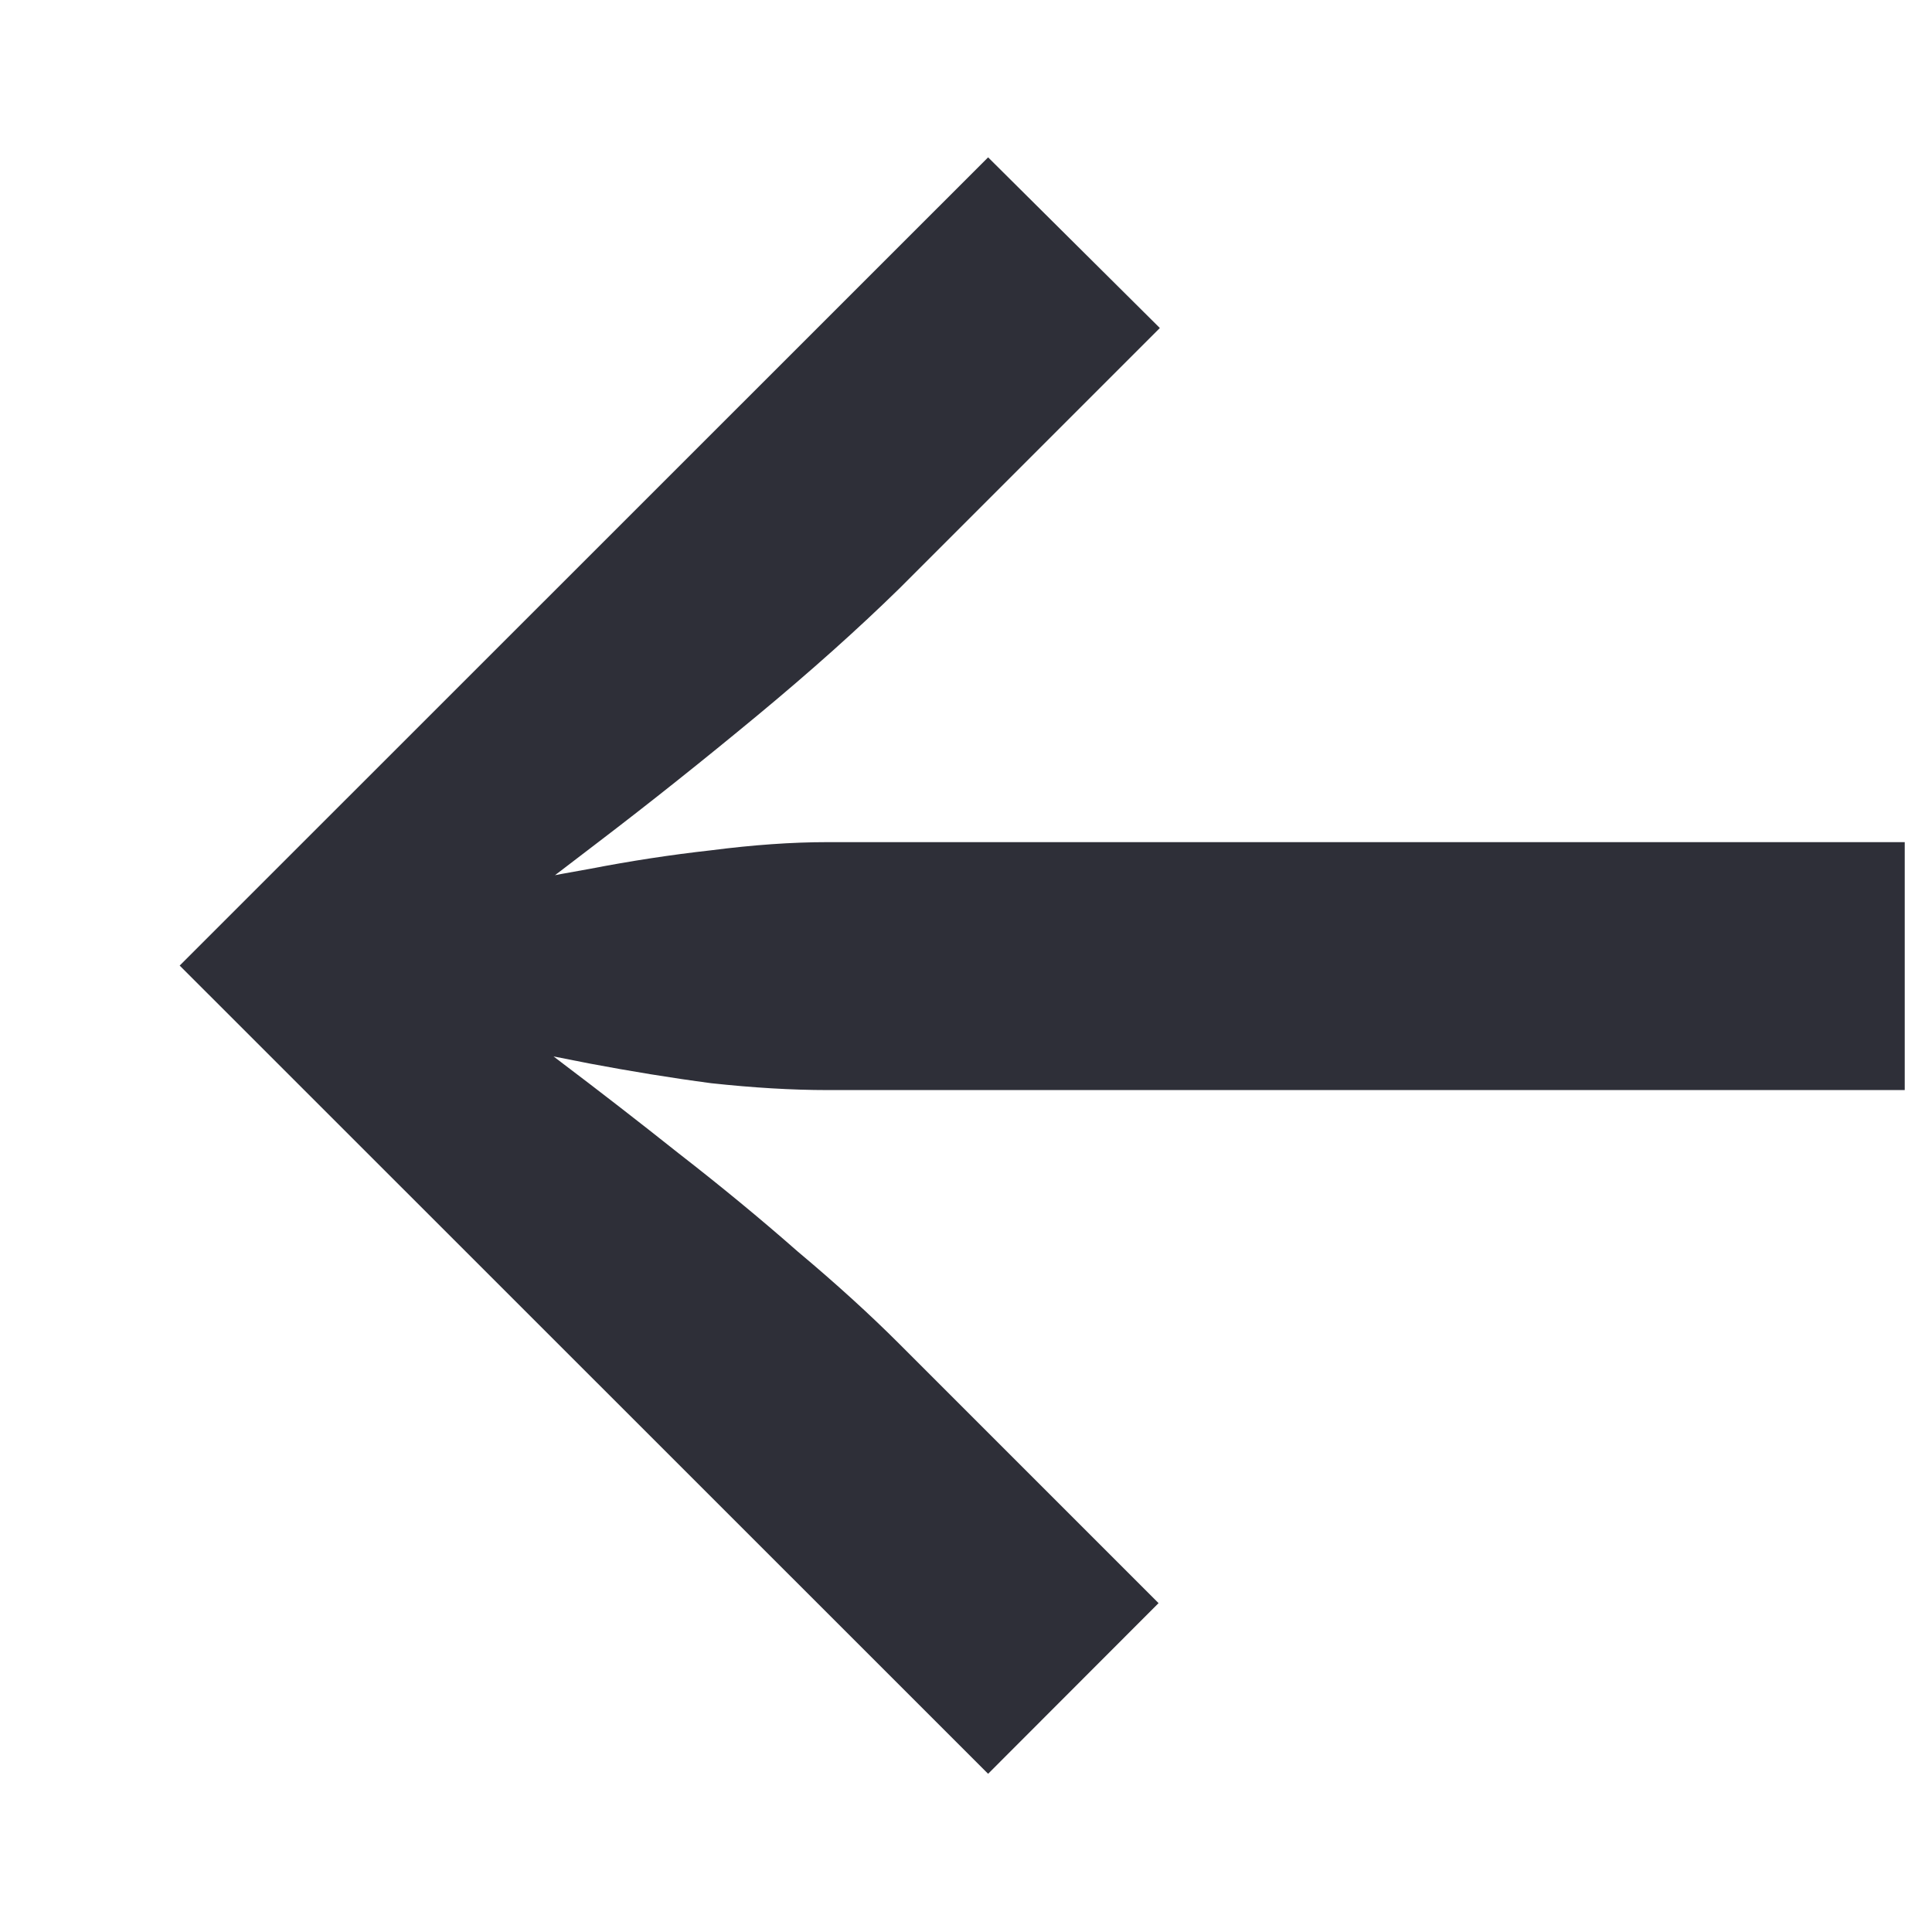
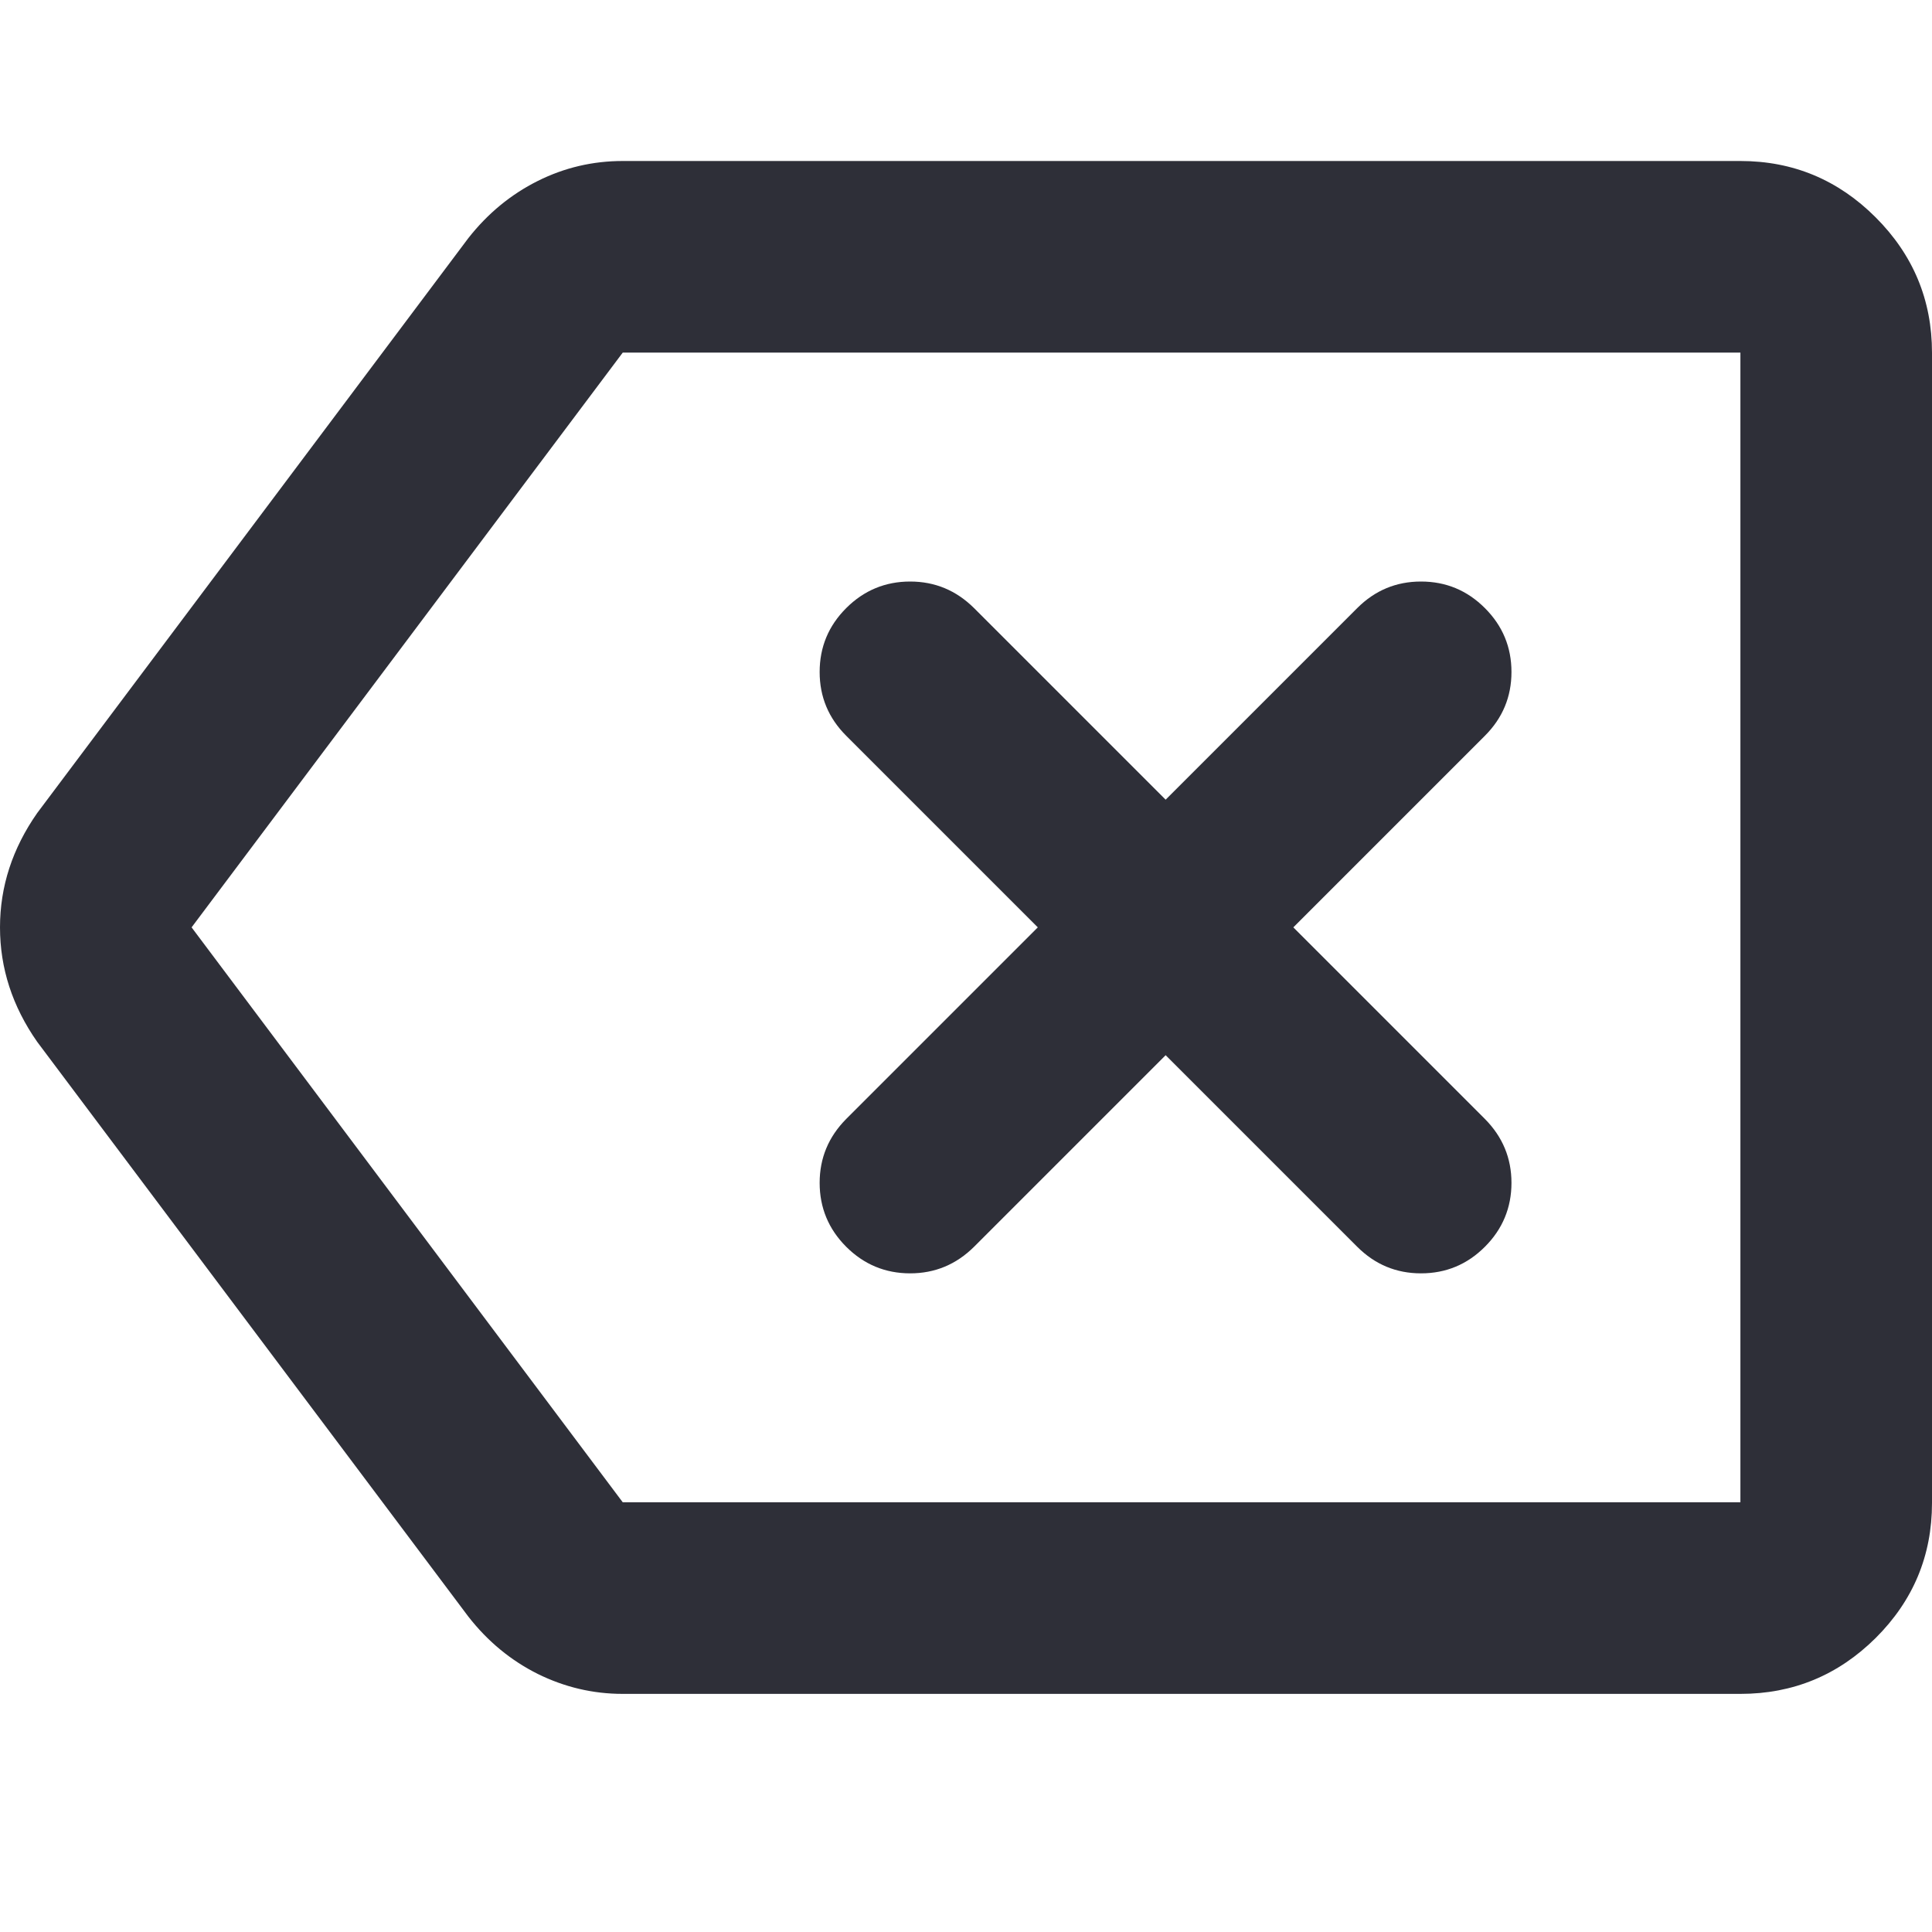
- <svg xmlns="http://www.w3.org/2000/svg" width="9" height="9" viewBox="0 0 9 9" fill="none">
-   <path d="M4.603 8.263L0.837 4.498L4.603 0.733L5.403 1.528L4.189 2.742C3.999 2.928 3.779 3.125 3.528 3.333C3.278 3.54 3.031 3.737 2.787 3.923C2.544 4.11 2.336 4.265 2.164 4.391L2.261 4.144C2.404 4.111 2.567 4.079 2.75 4.047C2.936 4.011 3.124 3.982 3.313 3.961C3.507 3.936 3.688 3.923 3.856 3.923H8.873V5.078H3.856C3.688 5.078 3.507 5.067 3.313 5.046C3.124 5.021 2.936 4.99 2.75 4.955C2.567 4.919 2.404 4.887 2.261 4.858L2.164 4.611C2.293 4.704 2.443 4.817 2.615 4.949C2.791 5.082 2.973 5.223 3.163 5.374C3.356 5.524 3.541 5.676 3.716 5.83C3.895 5.98 4.053 6.124 4.189 6.26L5.397 7.468L4.603 8.263Z" fill="#2E2F38" style="fill:#2E2F38;fill:color(display-p3 0.18 0.184 0.22);fill-opacity:1;" />
+ <svg xmlns="http://www.w3.org/2000/svg" width="12" height="12" viewBox="0 0 12 12" fill="none">
+   <path d="M7.24 6.554L8.43 7.744C8.54 7.854 8.672 7.909 8.826 7.909C8.981 7.909 9.113 7.854 9.223 7.744C9.333 7.634 9.388 7.501 9.388 7.347C9.388 7.193 9.333 7.061 9.223 6.95L8.033 5.76L9.223 4.57C9.333 4.46 9.388 4.328 9.388 4.174C9.388 4.019 9.333 3.887 9.223 3.777C9.113 3.667 8.981 3.612 8.826 3.612C8.672 3.612 8.54 3.667 8.43 3.777L7.24 4.967L6.05 3.777C5.939 3.667 5.807 3.612 5.653 3.612C5.499 3.612 5.366 3.667 5.256 3.777C5.146 3.887 5.091 4.019 5.091 4.174C5.091 4.328 5.146 4.46 5.256 4.57L6.446 5.76L5.256 6.95C5.146 7.061 5.091 7.193 5.091 7.347C5.091 7.501 5.146 7.634 5.256 7.744C5.366 7.854 5.499 7.909 5.653 7.909C5.807 7.909 5.939 7.854 6.05 7.744L7.24 6.554ZM3.868 10.521C3.682 10.521 3.506 10.479 3.34 10.397C3.174 10.314 3.03 10.196 2.909 10.041L0.231 6.471C0.077 6.251 0 6.014 0 5.76C0 5.507 0.077 5.27 0.231 5.05L2.909 1.479C3.03 1.325 3.174 1.207 3.34 1.124C3.506 1.041 3.682 1 3.868 1H10.81C11.137 1 11.417 1.117 11.65 1.35C11.883 1.583 12 1.863 12 2.191V9.335C12 9.663 11.883 9.942 11.65 10.174C11.417 10.405 11.137 10.521 10.81 10.521H3.868ZM3.868 9.331H10.81V2.19H3.868L1.19 5.76L3.868 9.331Z" fill="#2E2F38" style="fill:#2E2F38;fill:color(display-p3 0.18 0.184 0.22);fill-opacity:1;" />
</svg>
